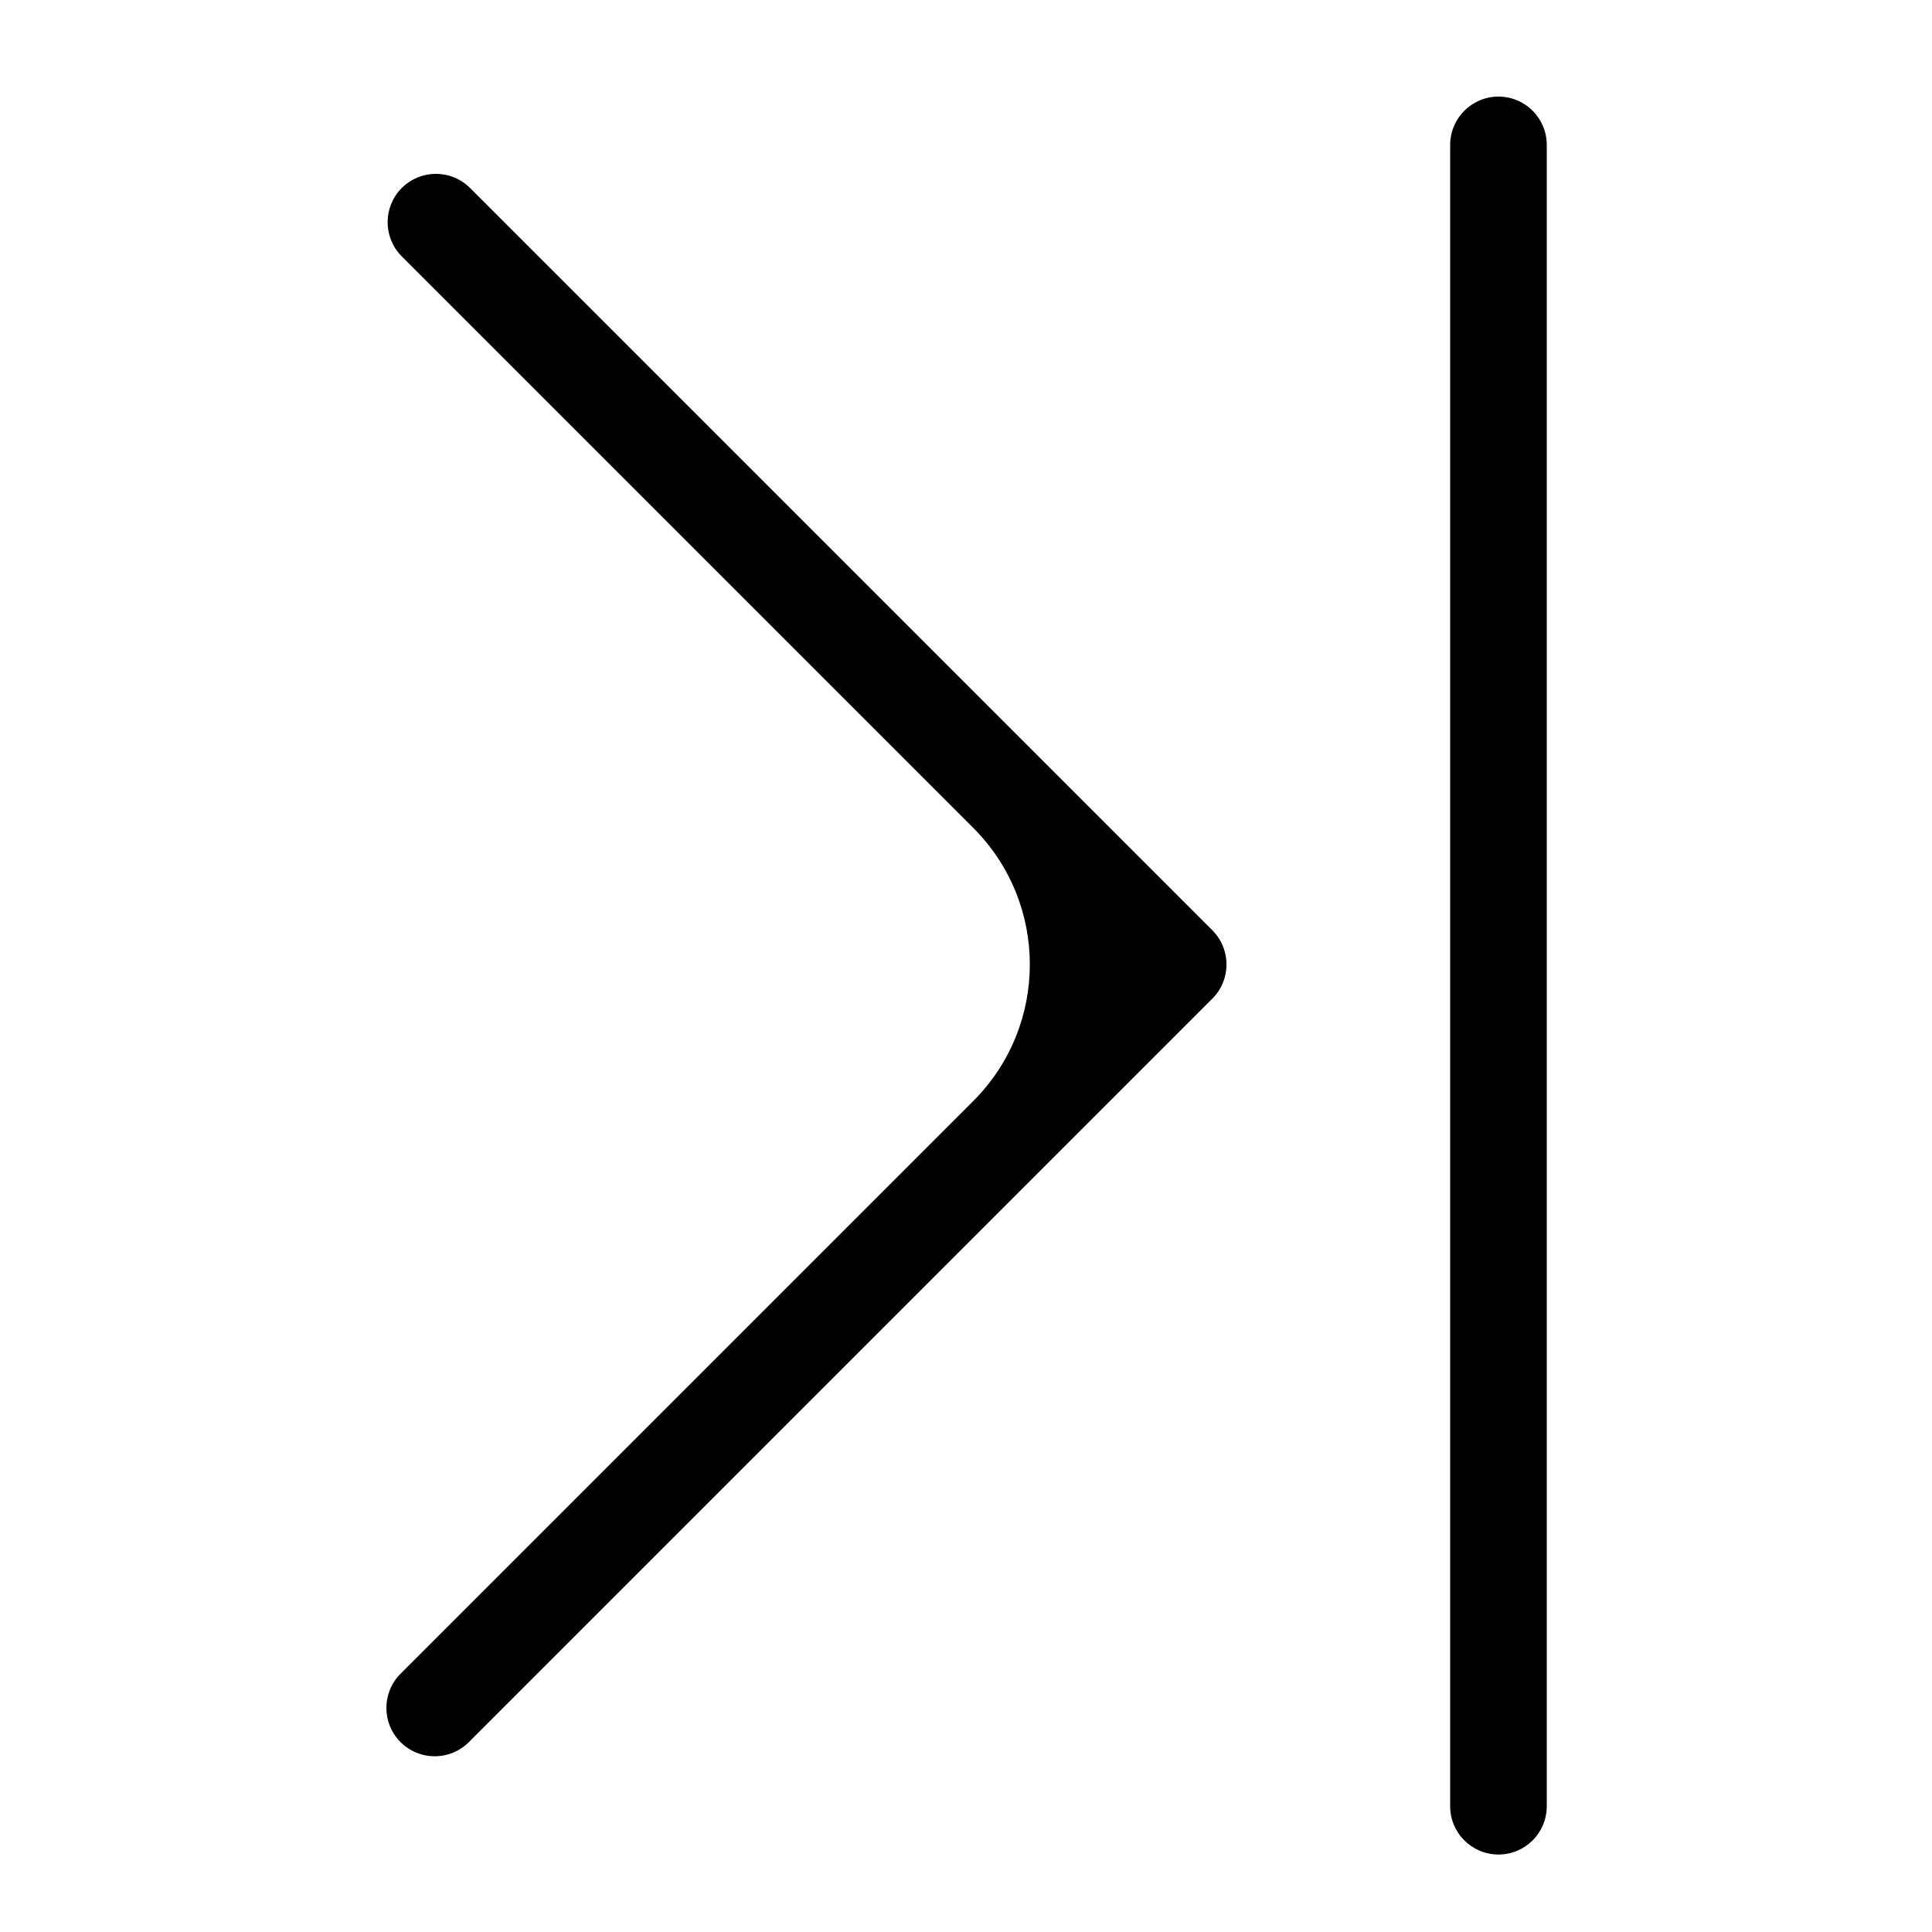
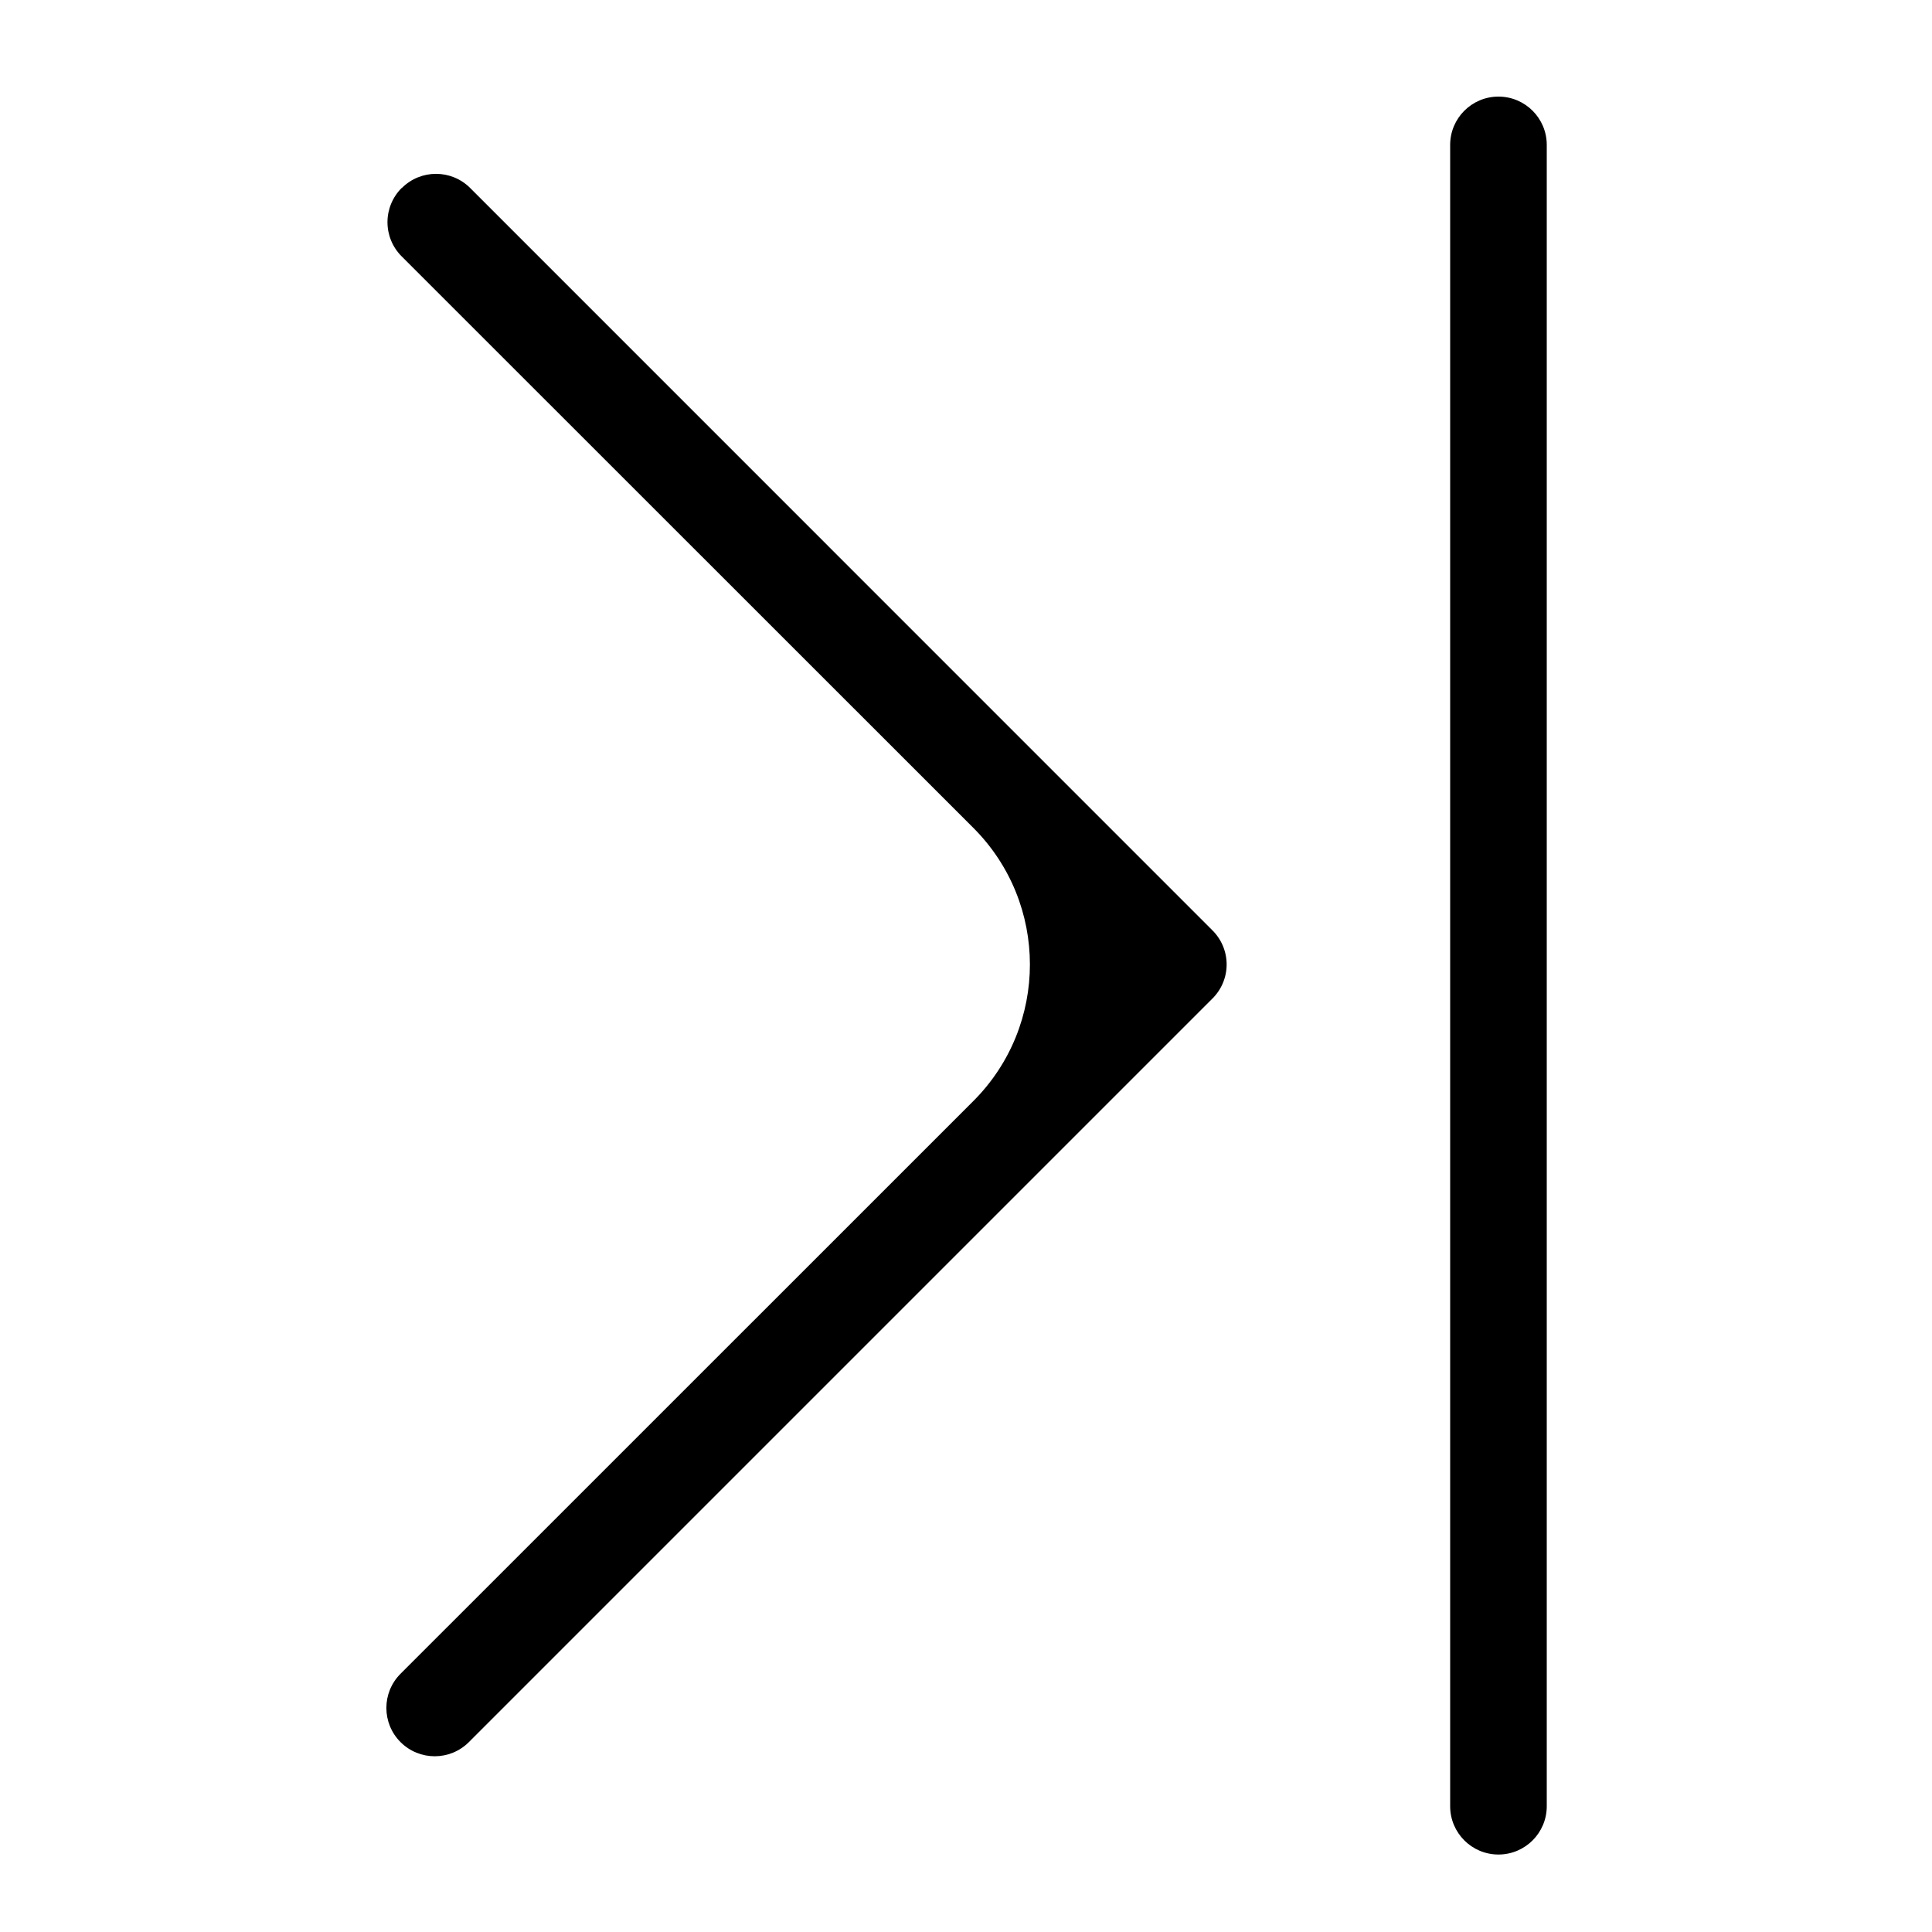
- <svg xmlns="http://www.w3.org/2000/svg" width="20" height="20" viewBox="0 0 20 20" fill="none">
-   <path fill-rule="evenodd" clip-rule="evenodd" d="M16.012 1.5C16.012 1.224 15.789 1 15.512 1C15.236 1 15.012 1.224 15.012 1.5L15.012 18.698C15.012 18.974 15.236 19.198 15.512 19.198C15.789 19.198 16.012 18.974 16.012 18.698L16.012 1.5ZM4.159 1.946C4.354 1.751 4.671 1.751 4.866 1.946L12.55 9.63C12.626 9.706 12.672 9.8 12.689 9.897C12.716 10.053 12.67 10.218 12.55 10.338L4.854 18.034C4.658 18.23 4.342 18.23 4.146 18.034C3.951 17.839 3.951 17.522 4.146 17.327L10.075 11.398C10.856 10.617 10.856 9.351 10.075 8.57L4.159 2.654C3.964 2.458 3.964 2.142 4.159 1.946Z" fill="black" />
+ <svg xmlns="http://www.w3.org/2000/svg" width="20" height="20" fill="none">
+   <path fill="#000" fill-rule="evenodd" d="M16.012 1.5a.5.5 0 0 0-1 0v17.198a.5.5 0 1 0 1 0V1.5ZM4.16 1.946a.5.5 0 0 1 .707 0L12.55 9.63a.497.497 0 0 1 0 .708l-7.696 7.696a.5.5 0 0 1-.708-.707l5.93-5.929a2 2 0 0 0 0-2.828L4.158 2.654a.5.5 0 0 1 0-.708Z" clip-rule="evenodd" />
</svg>
